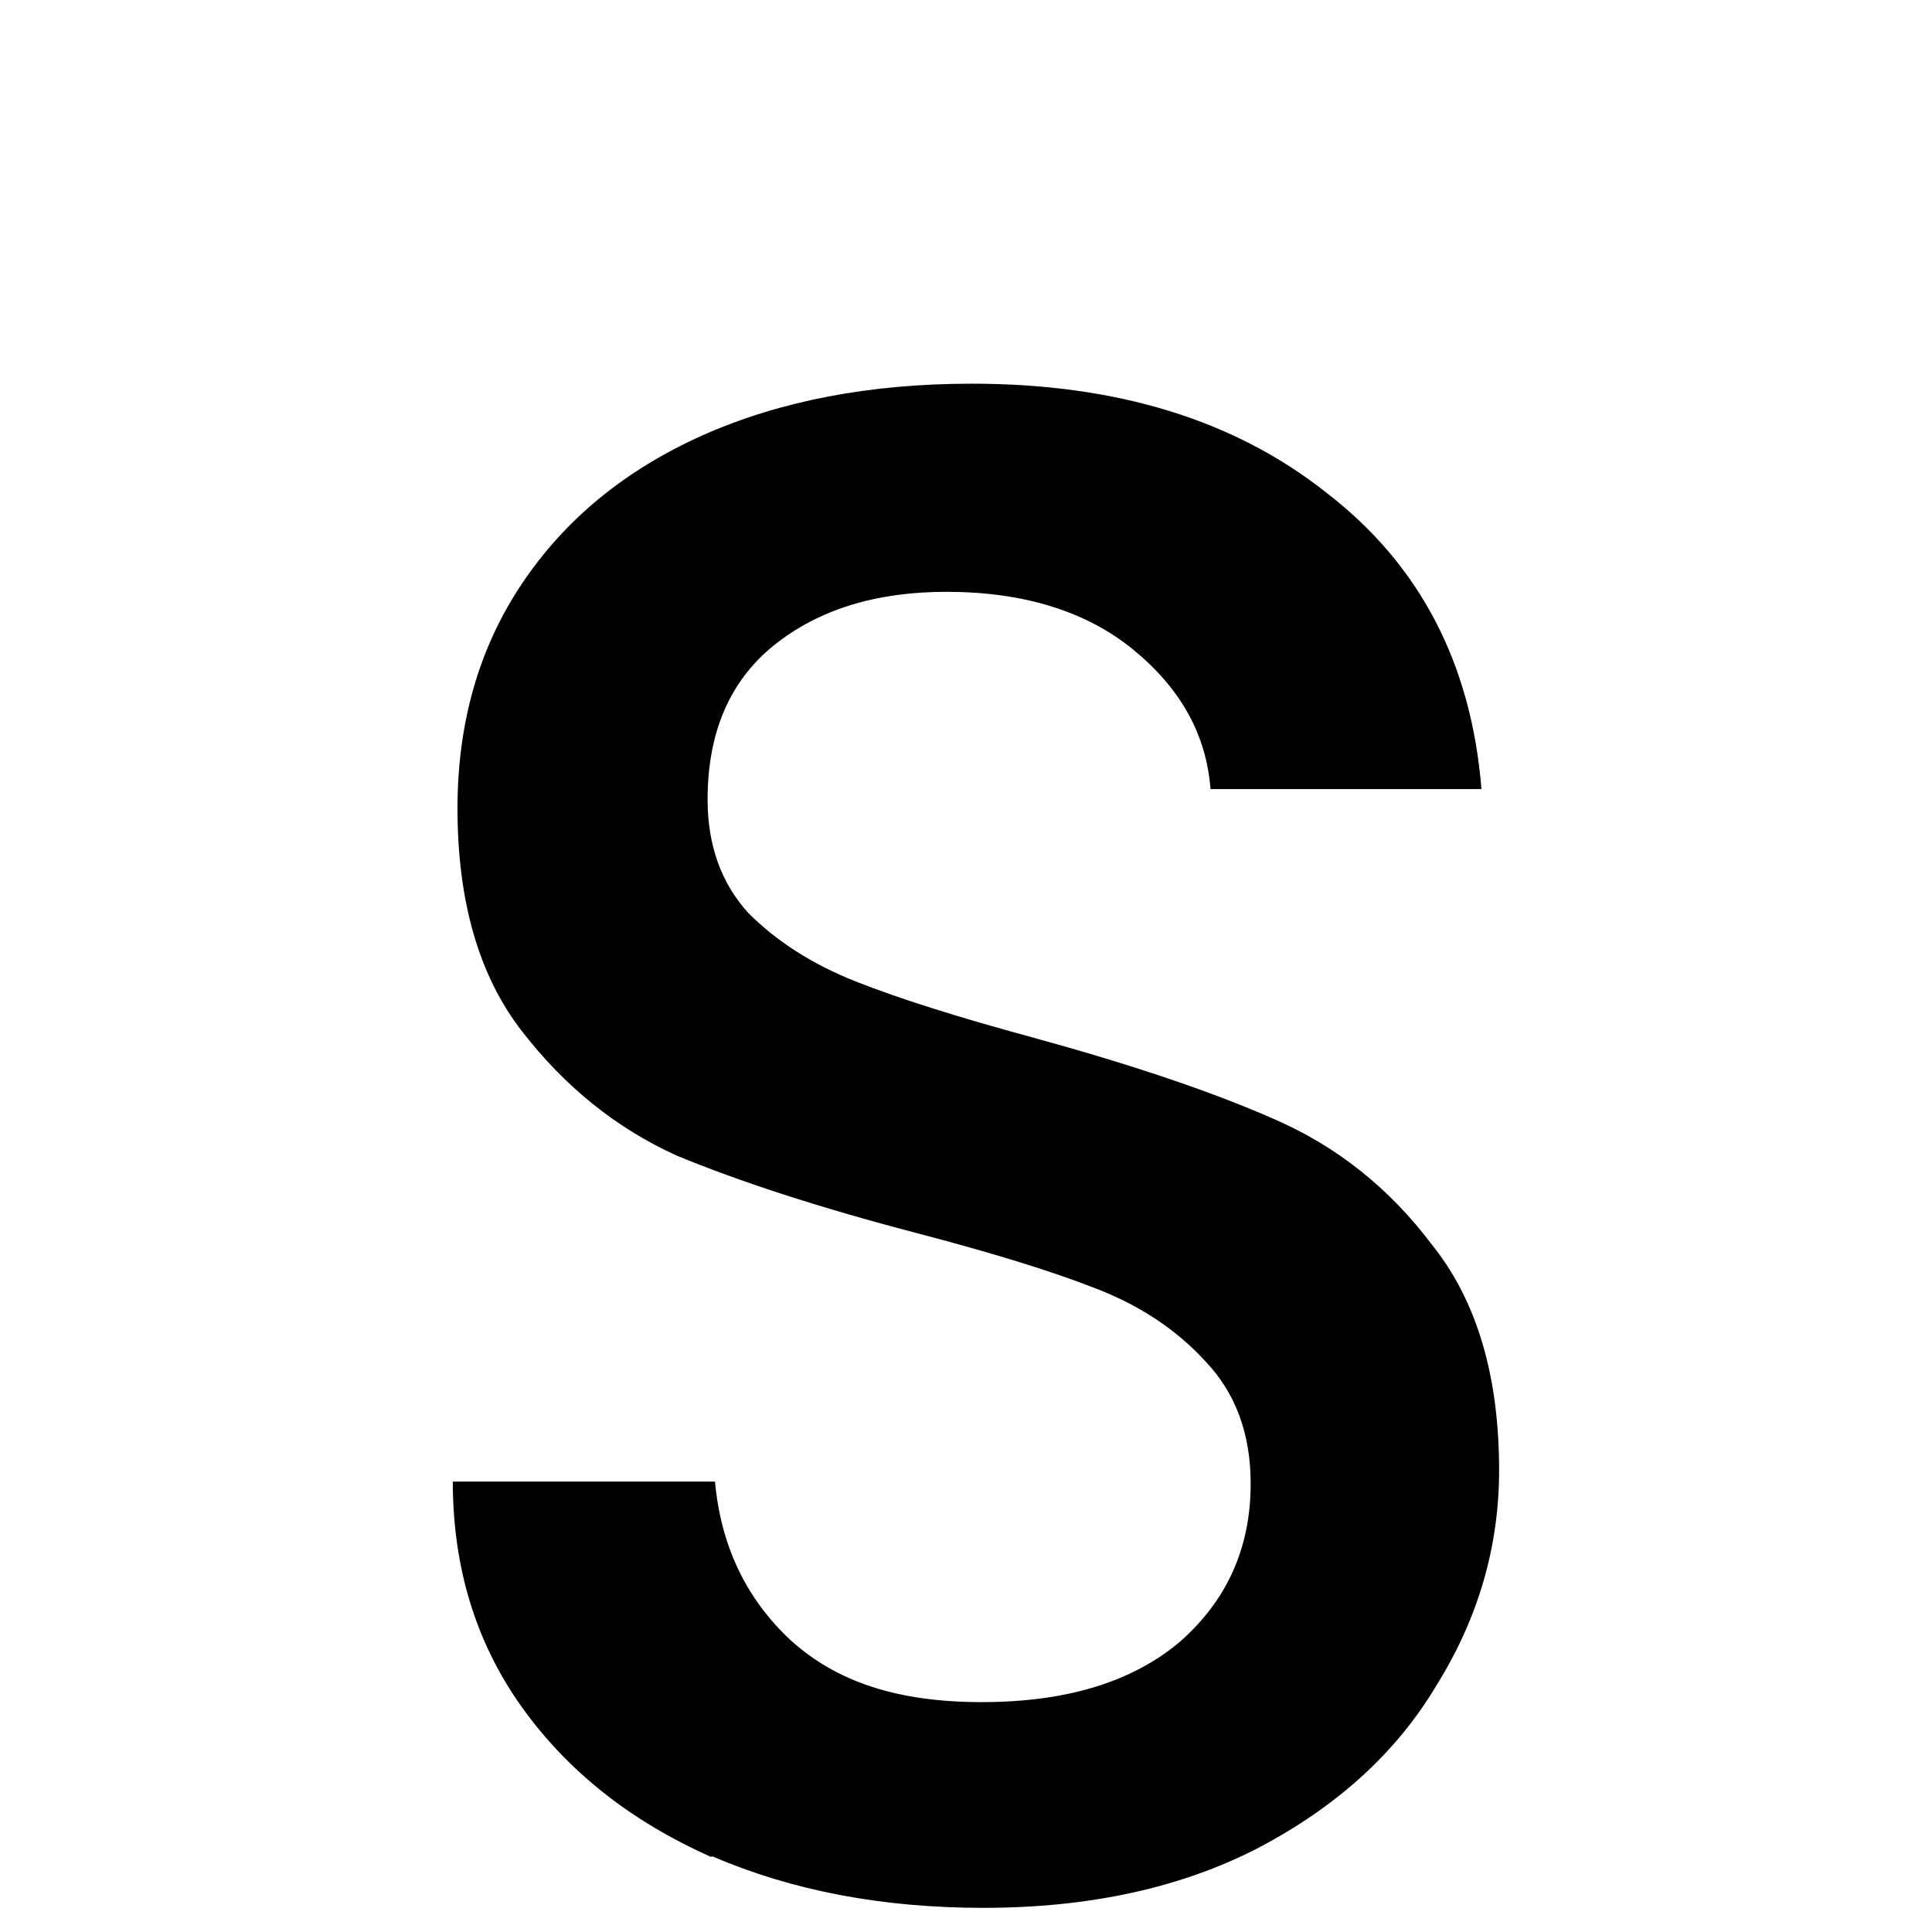
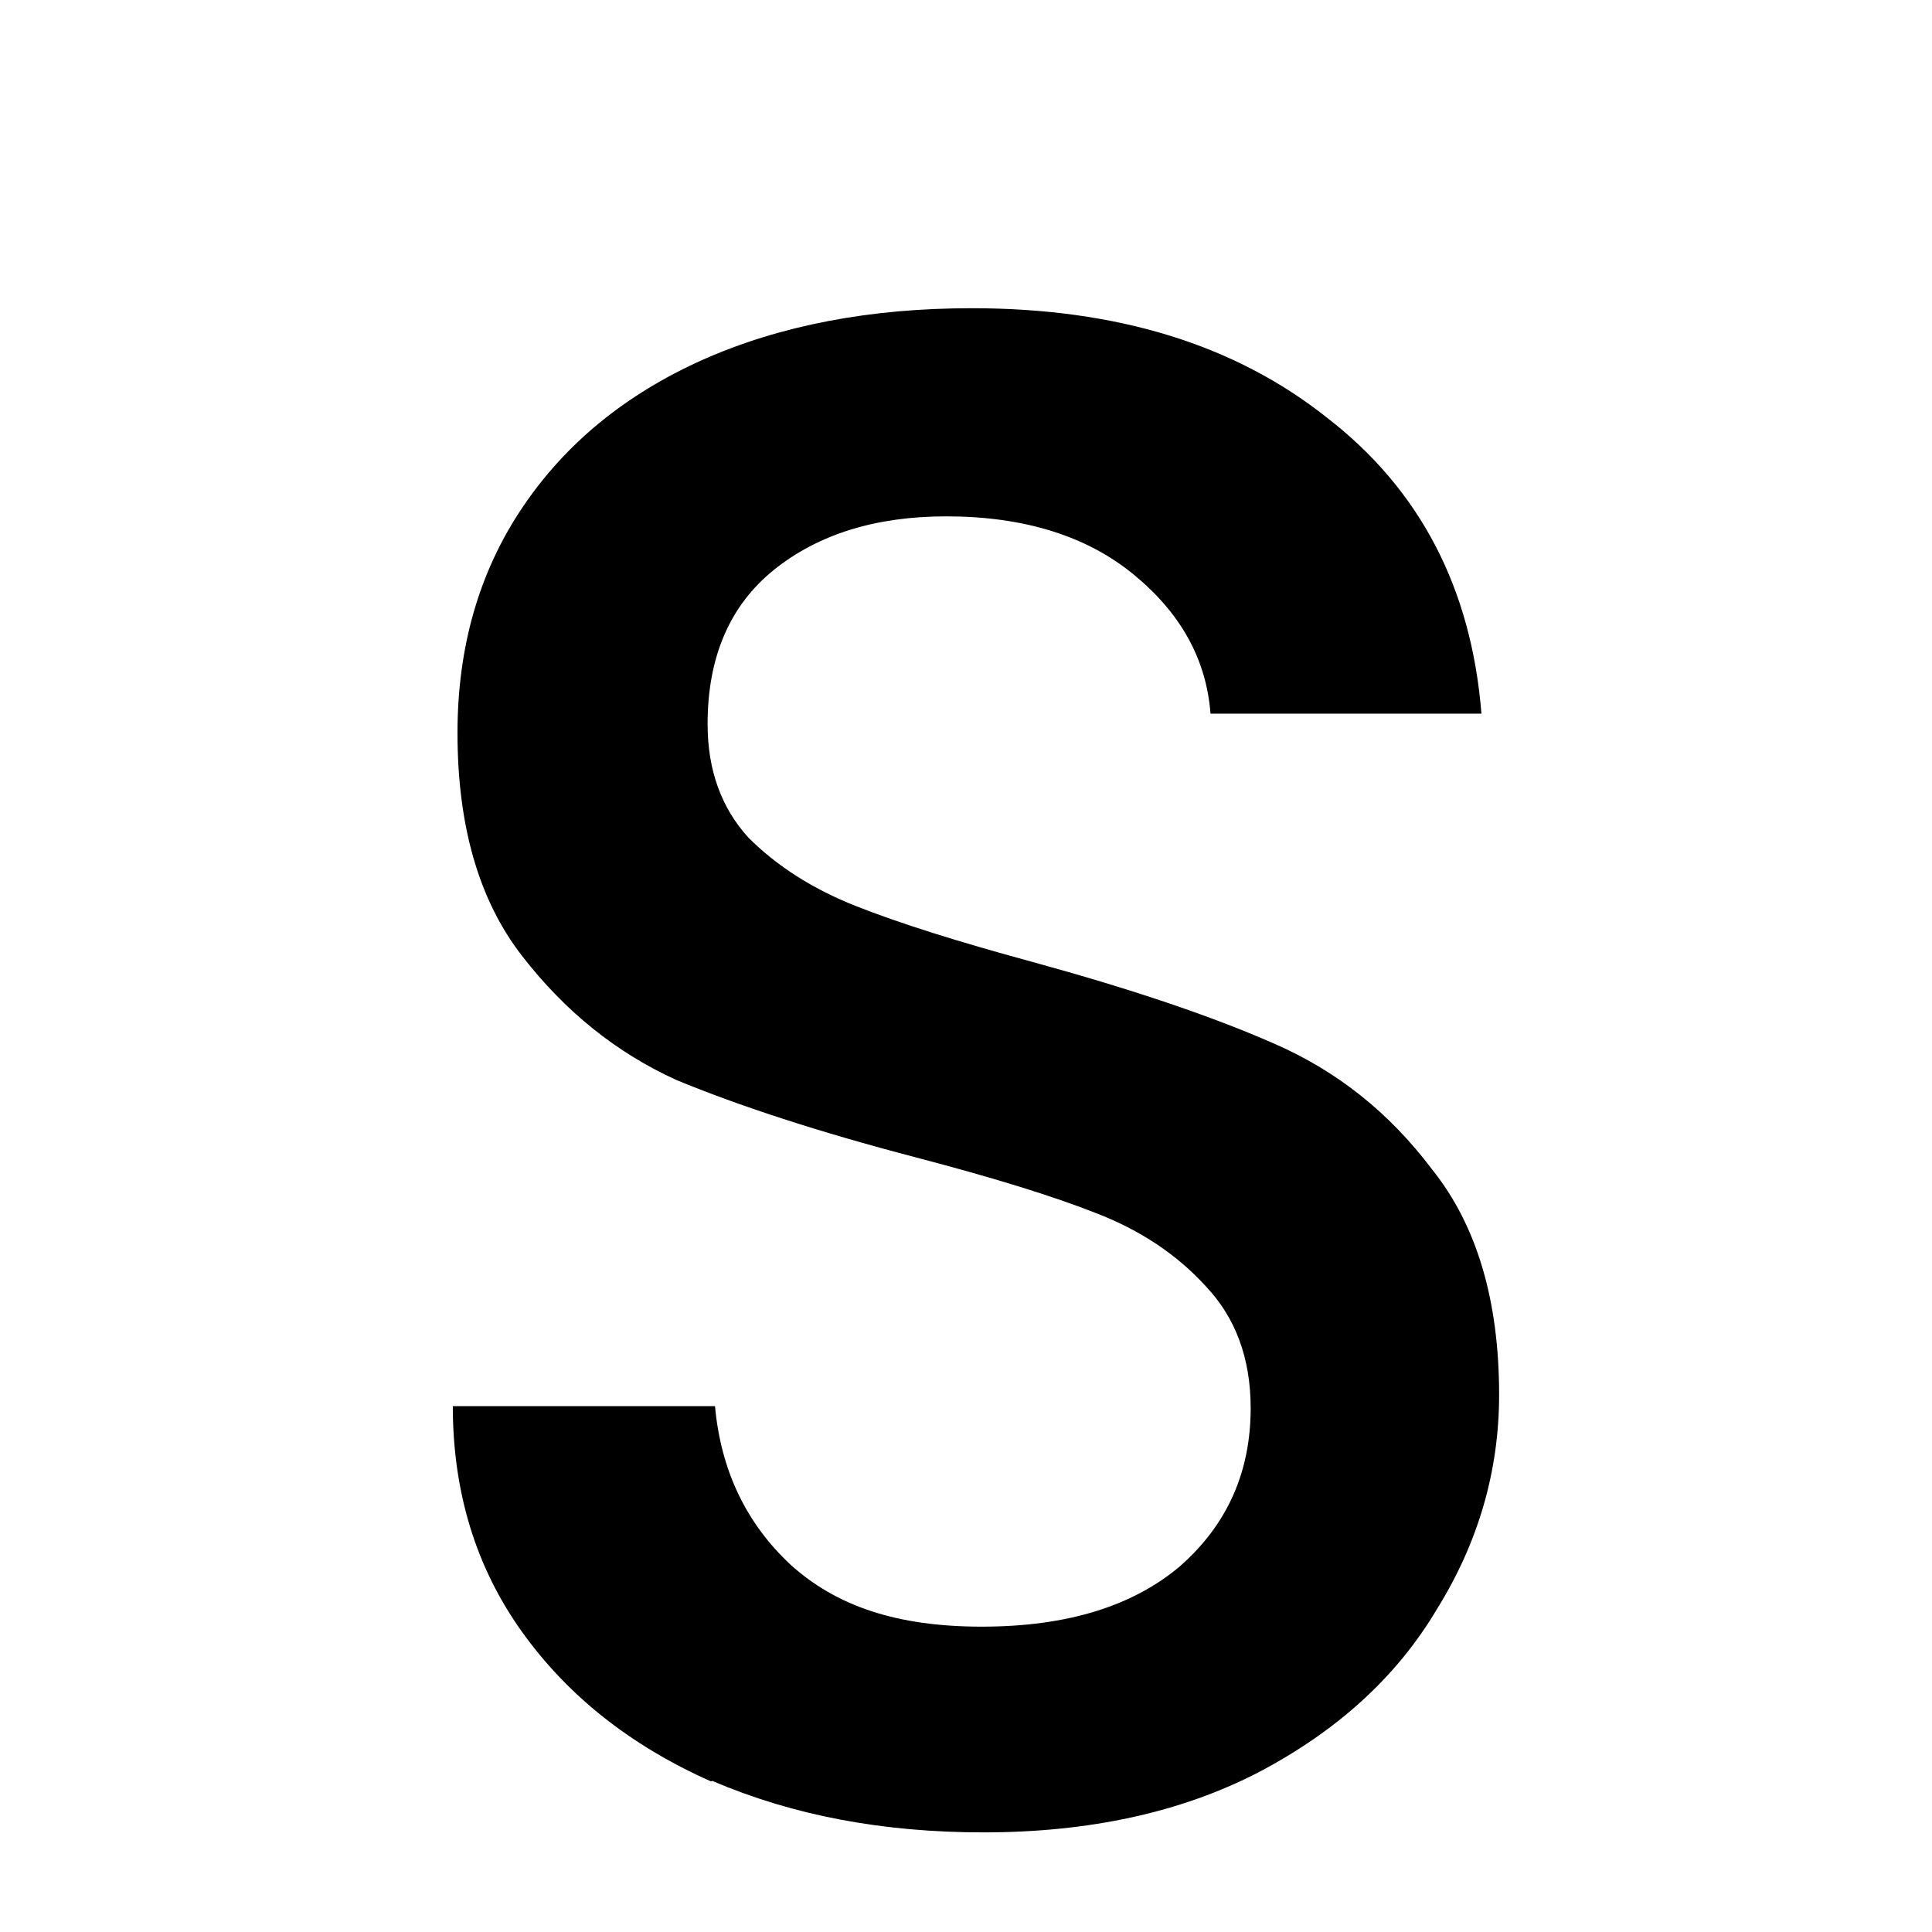
<svg xmlns="http://www.w3.org/2000/svg" viewBox="0 0 64 64">
-   <g transform="translate(15 8) scale(0.5)">
+   <g transform="translate(15 5.5) scale(0.5)">
    <path fill="#000000" d="M17.2,106.99c5.33,2.29,11.3,3.41,17.95,3.41,7.03,0,13.11-1.33,18.23-3.98,5.23-2.75,9.17-6.34,11.82-10.81,2.76-4.44,4.12-9.19,4.12-14.2,0-6.24-1.47-11.22-4.43-14.92-2.86-3.8-6.36-6.57-10.53-8.37-4.09-1.8-9.4-3.59-15.96-5.39-4.94-1.34-8.83-2.57-11.69-3.7-2.86-1.13-5.23-2.64-7.13-4.54-1.8-1.98-2.7-4.49-2.7-7.52,0-4.44,1.47-7.86,4.4-10.22,2.94-2.36,6.75-3.54,11.41-3.54,5.12,0,9.27,1.28,12.39,3.83,3.14,2.57,4.84,5.62,5.12,9.24h17.95c-.67-8.34-4.09-14.87-10.25-19.62-6.08-4.83-13.9-7.24-23.51-7.24-6.75,0-12.67,1.13-17.82,3.41-5.12,2.29-9.11,5.55-11.97,9.81C1.73,26.91.31,31.89.31,37.56c0,6.16,1.42,11.09,4.27,14.76,2.86,3.7,6.28,6.44,10.25,8.24,4.09,1.69,9.35,3.42,15.81,5.11,5.12,1.34,9.11,2.57,11.97,3.7,2.94,1.13,5.36,2.75,7.26,4.83,1.98,2.08,2.99,4.78,2.99,8.09,0,4.26-1.57,7.75-4.71,10.5-3.14,2.64-7.49,3.98-13.11,3.98s-9.63-1.36-12.67-4.11c-2.94-2.75-4.61-6.24-5-10.5H0c0,5.67,1.52,10.66,4.56,14.92,3.04,4.26,7.21,7.57,12.54,9.94l.1-.03Z" />
  </g>
</svg>
